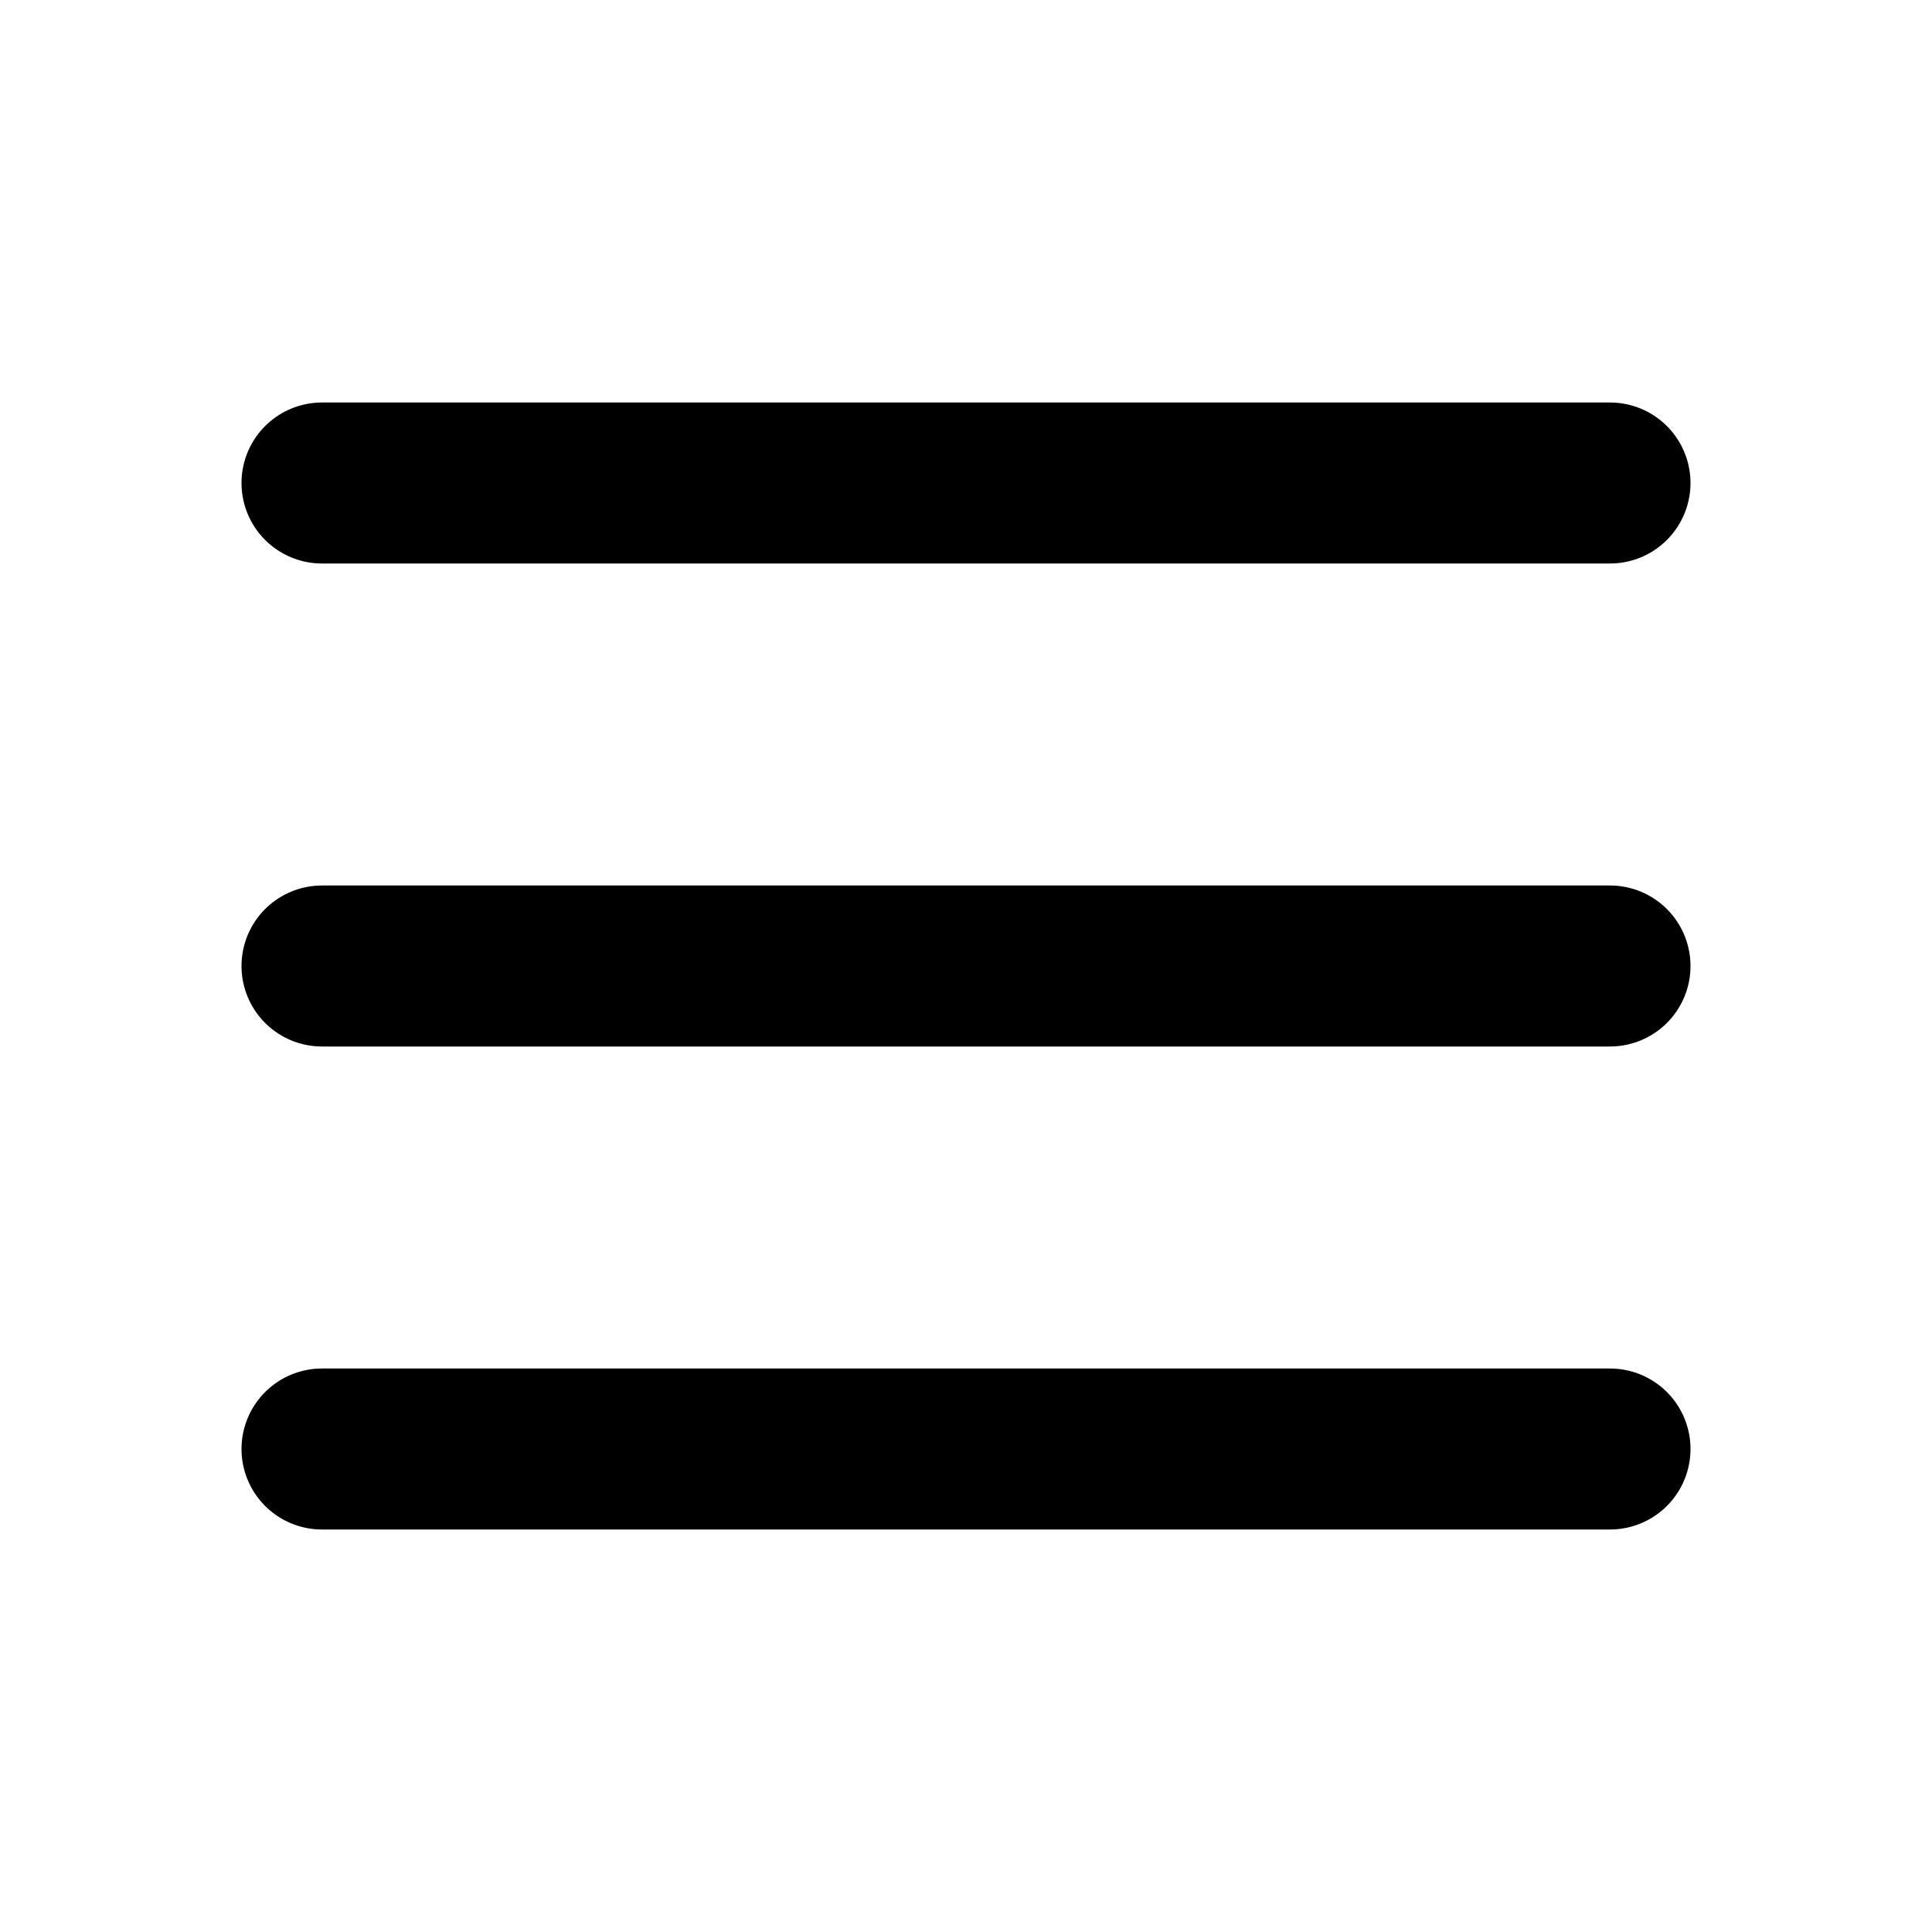
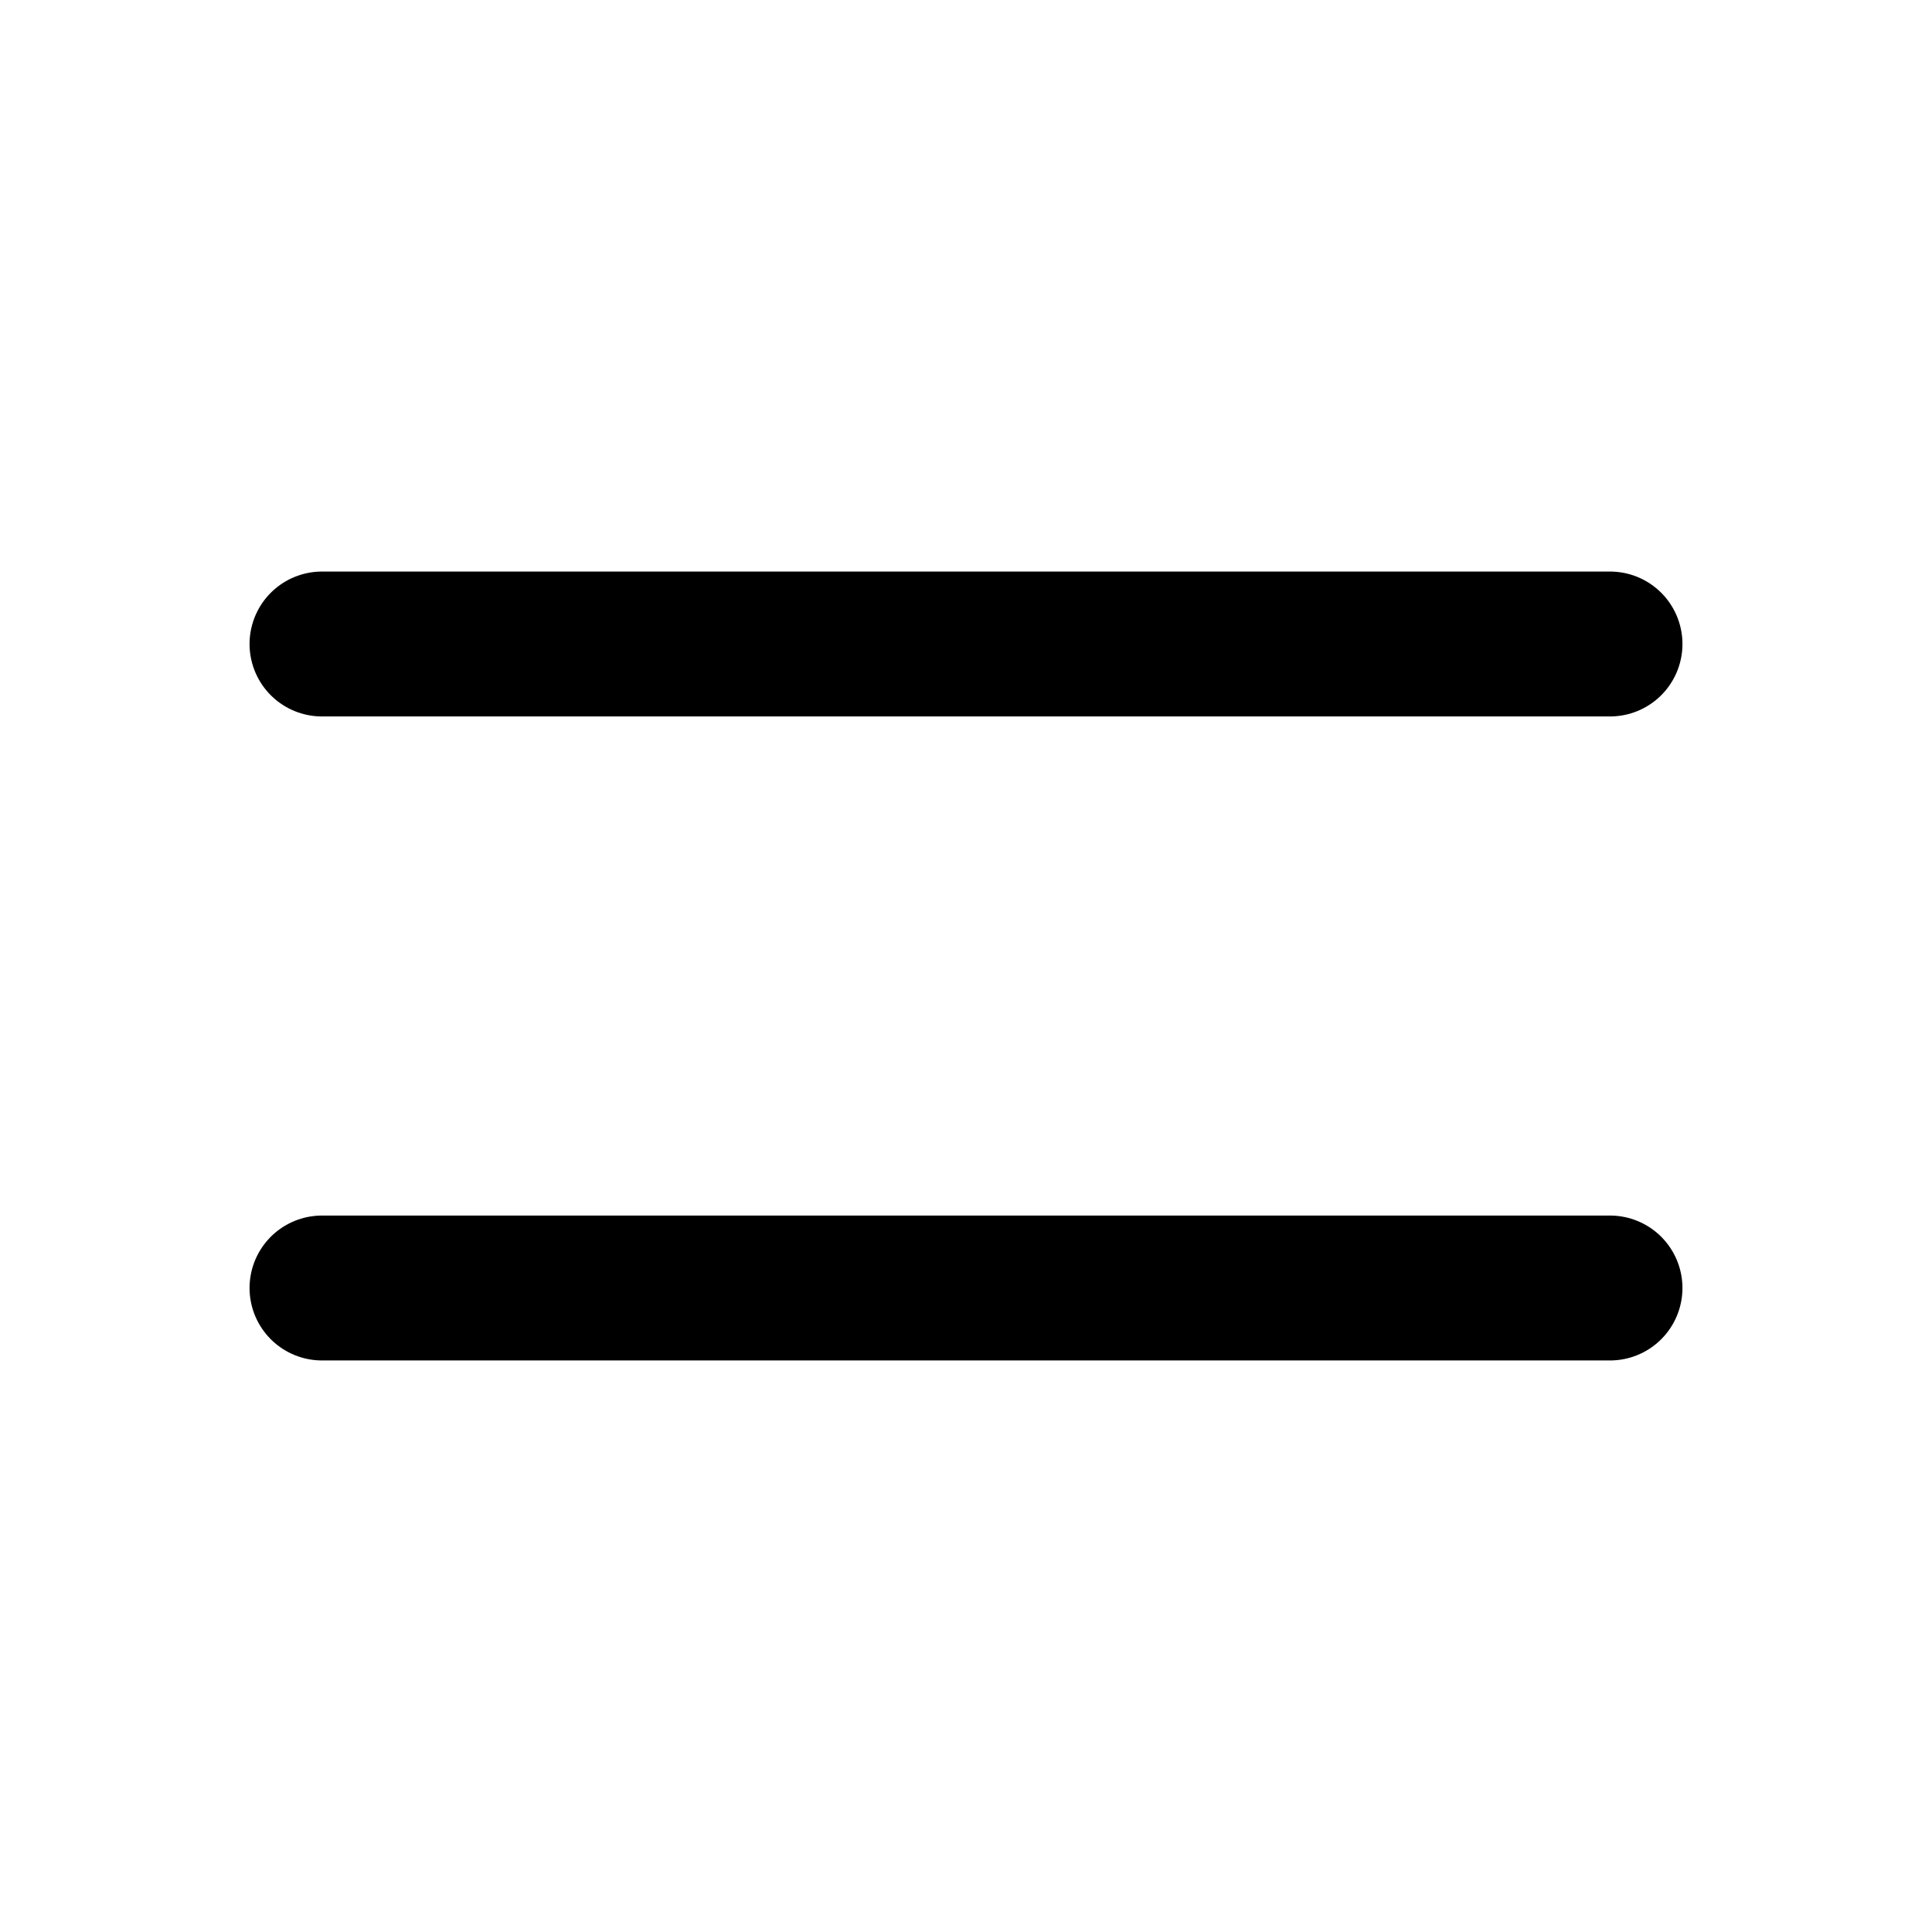
- <svg xmlns="http://www.w3.org/2000/svg" class="lucide lucide-menu" width="24" height="24" viewBox="0 0 24 24" fill="none" stroke="currentColor" stroke-width="2" stroke-linecap="round" stroke-linejoin="round">
-   <line x1="4" x2="20" y1="12" y2="12" />
-   <line x1="4" x2="20" y1="6" y2="6" />
-   <line x1="4" x2="20" y1="18" y2="18" />
+ <svg xmlns="http://www.w3.org/2000/svg" width="24" height="24" viewBox="0 0 24 24" fill="none" stroke="currentColor" stroke-width="1.8" stroke-linecap="round" stroke-linejoin="round">
+   <path d="M4 8h16M4 16h16" />
</svg>
